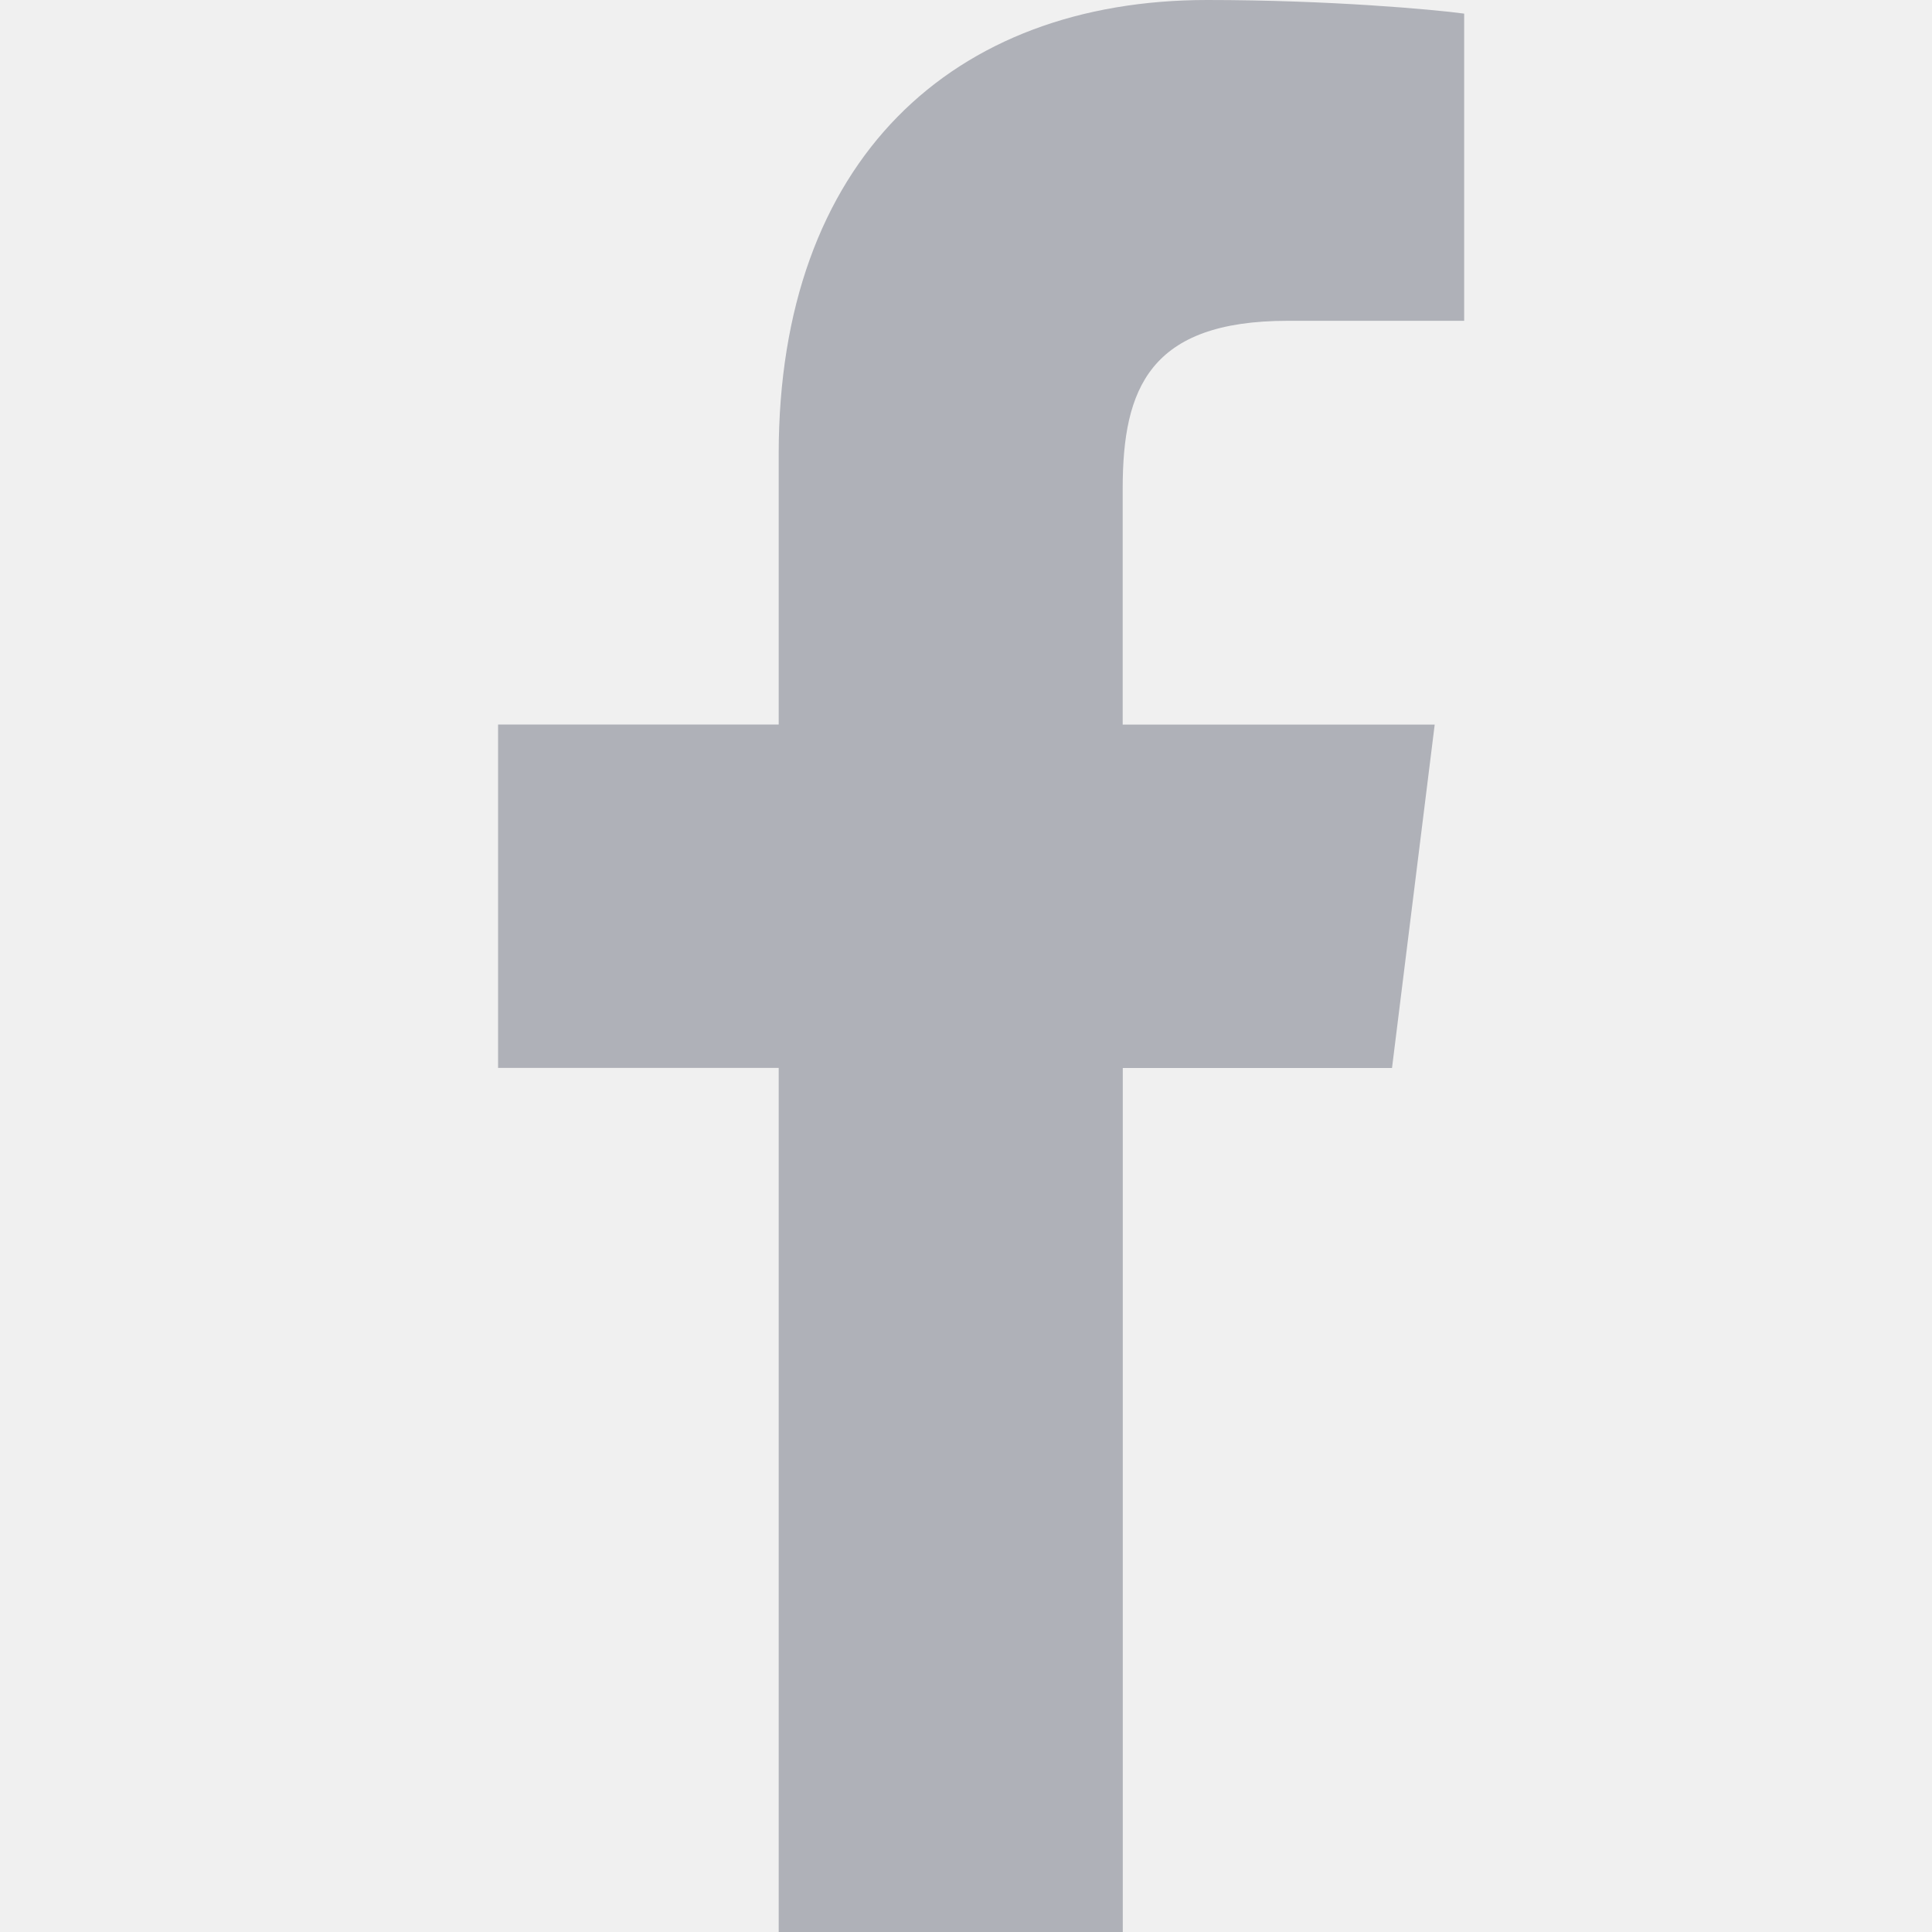
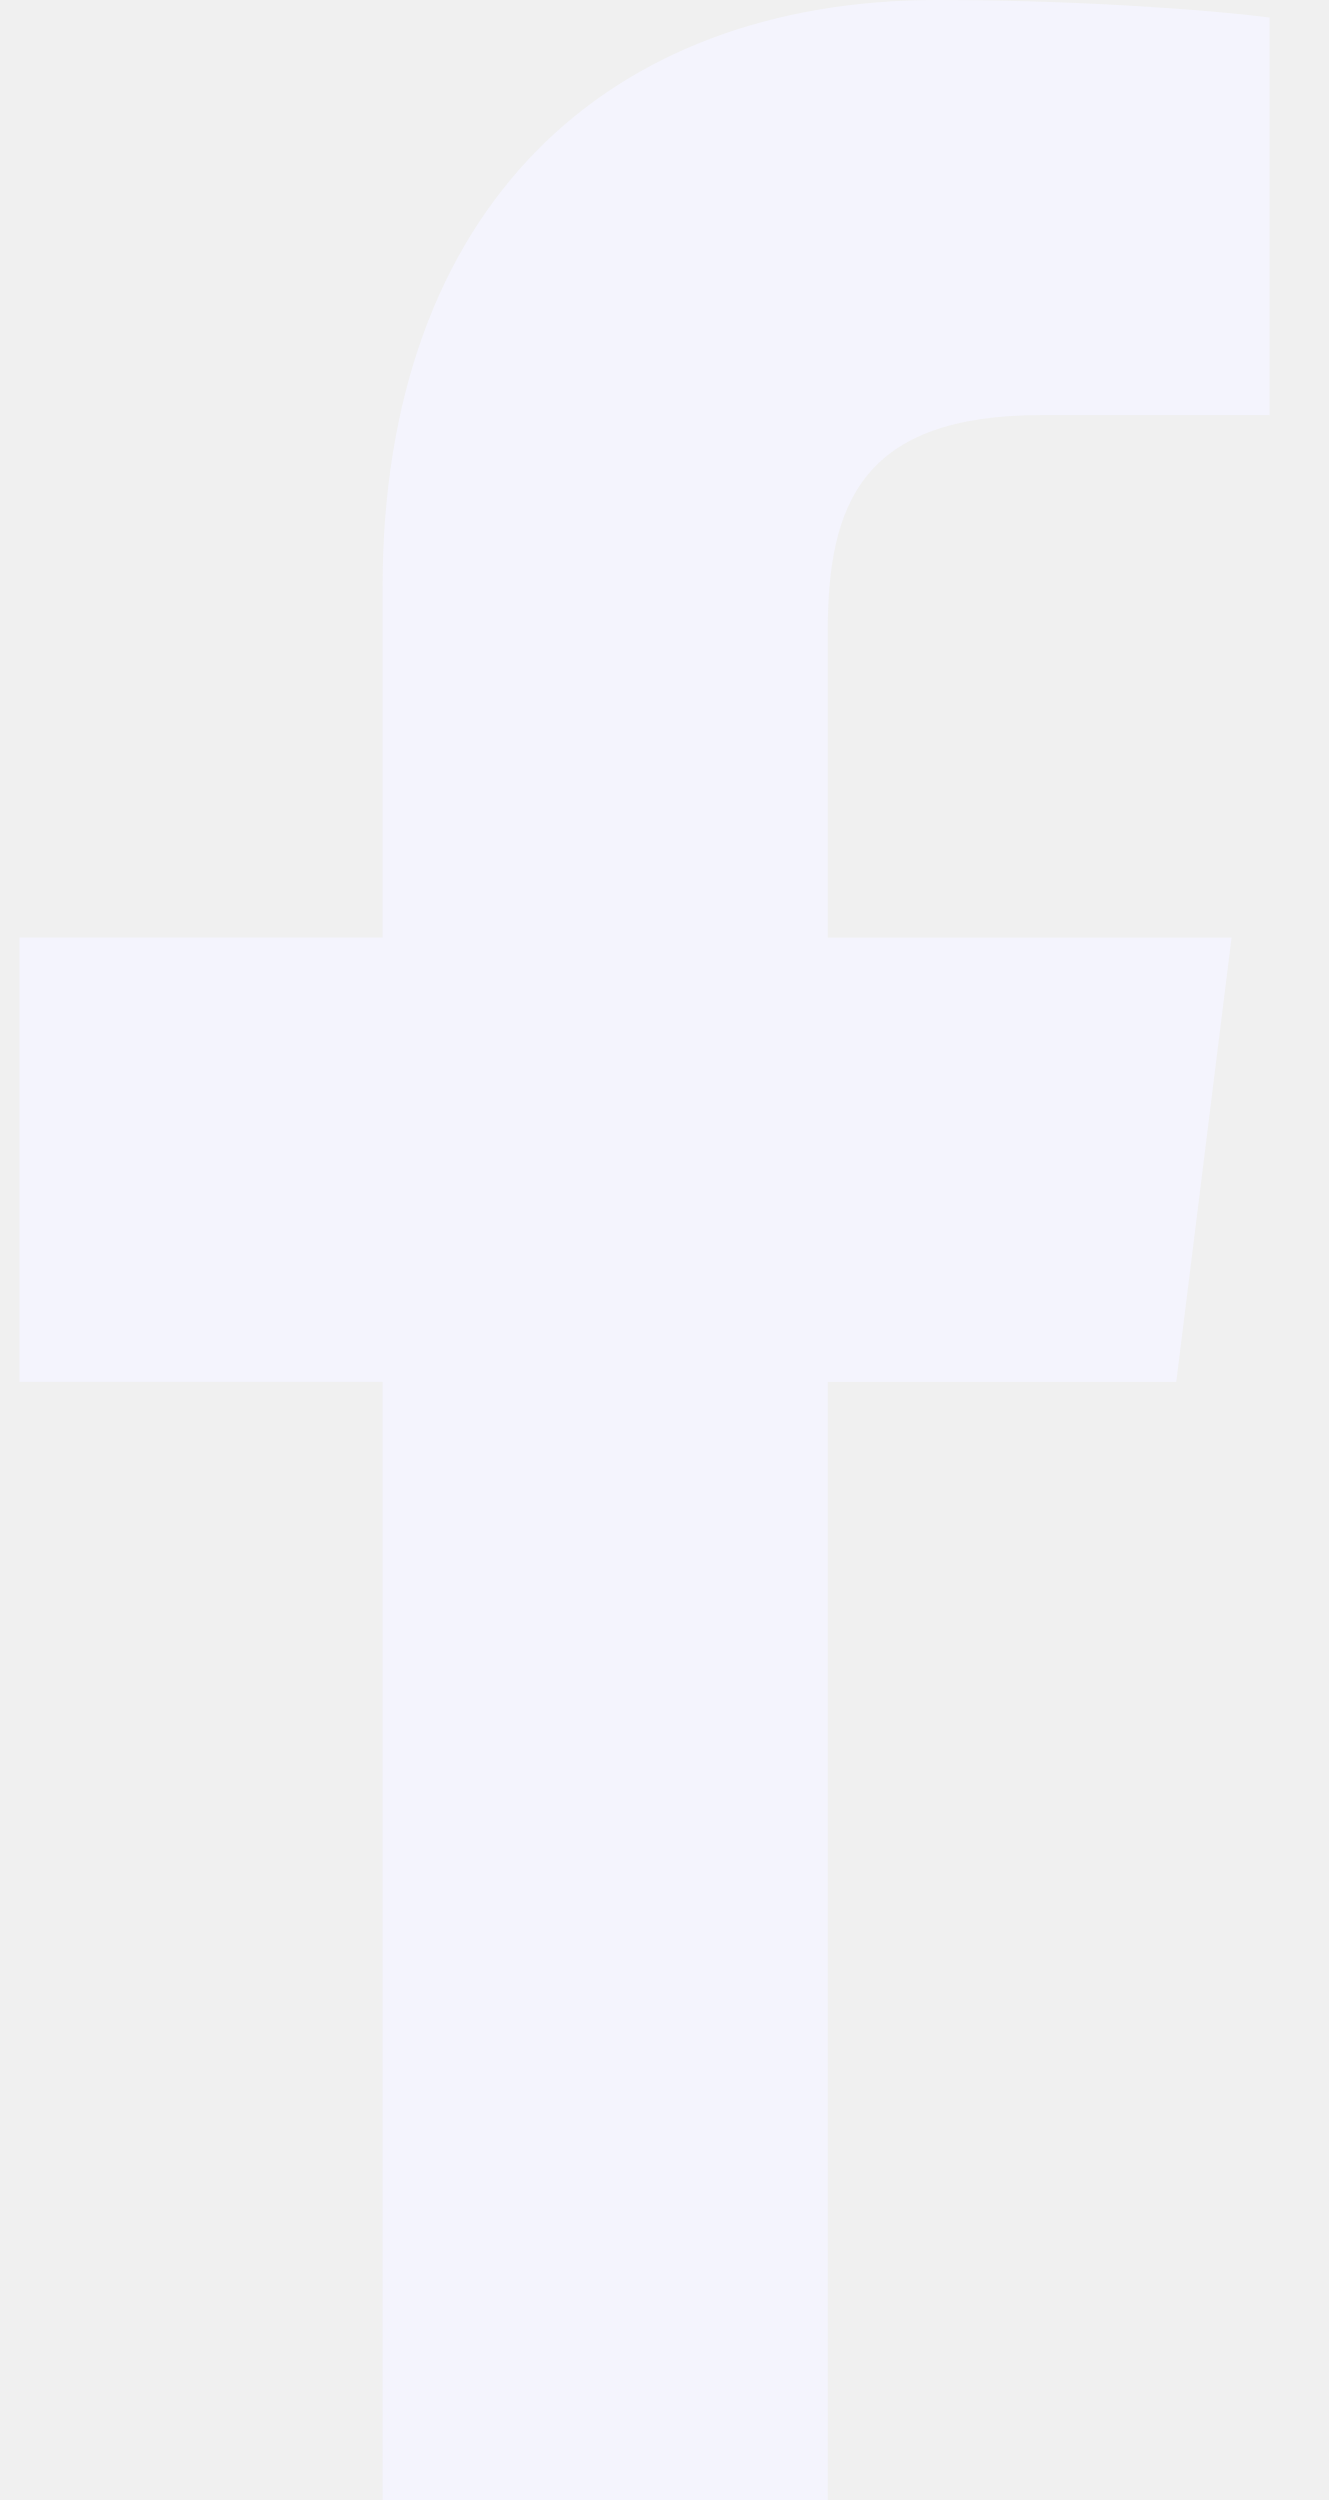
- <svg xmlns="http://www.w3.org/2000/svg" width="20" height="20" viewBox="0 0 20 20" fill="none">
-   <g clip-path="url(#clip0_1_482)">
-     <path d="M13.331 3.321H15.157V0.141C14.842 0.098 13.758 0 12.497 0C9.864 0 8.061 1.656 8.061 4.699V7.5H5.156V11.055H8.061V20H11.623V11.056H14.41L14.852 7.501H11.622V5.052C11.623 4.024 11.899 3.321 13.331 3.321V3.321Z" fill="#AFB1B8" />
-   </g>
-   <defs>
-     <clipPath id="clip0_1_482">
-       <rect width="20" height="20" fill="white" />
-     </clipPath>
-   </defs>
+ <svg xmlns="http://www.w3.org/2000/svg" version="1.1" width="17" height="32" viewBox="0 0 17 32">
+   <path fill="#f4f4fd" d="M13.329 5.313h2.921v-5.088c-0.504-0.069-2.237-0.225-4.256-0.225-4.212 0-7.097 2.649-7.097 7.519v4.481h-4.648v5.688h4.648v14.312h5.699v-14.311h4.46l0.708-5.688h-5.169v-3.919c0.001-1.644 0.444-2.769 2.735-2.769z" />
</svg>
